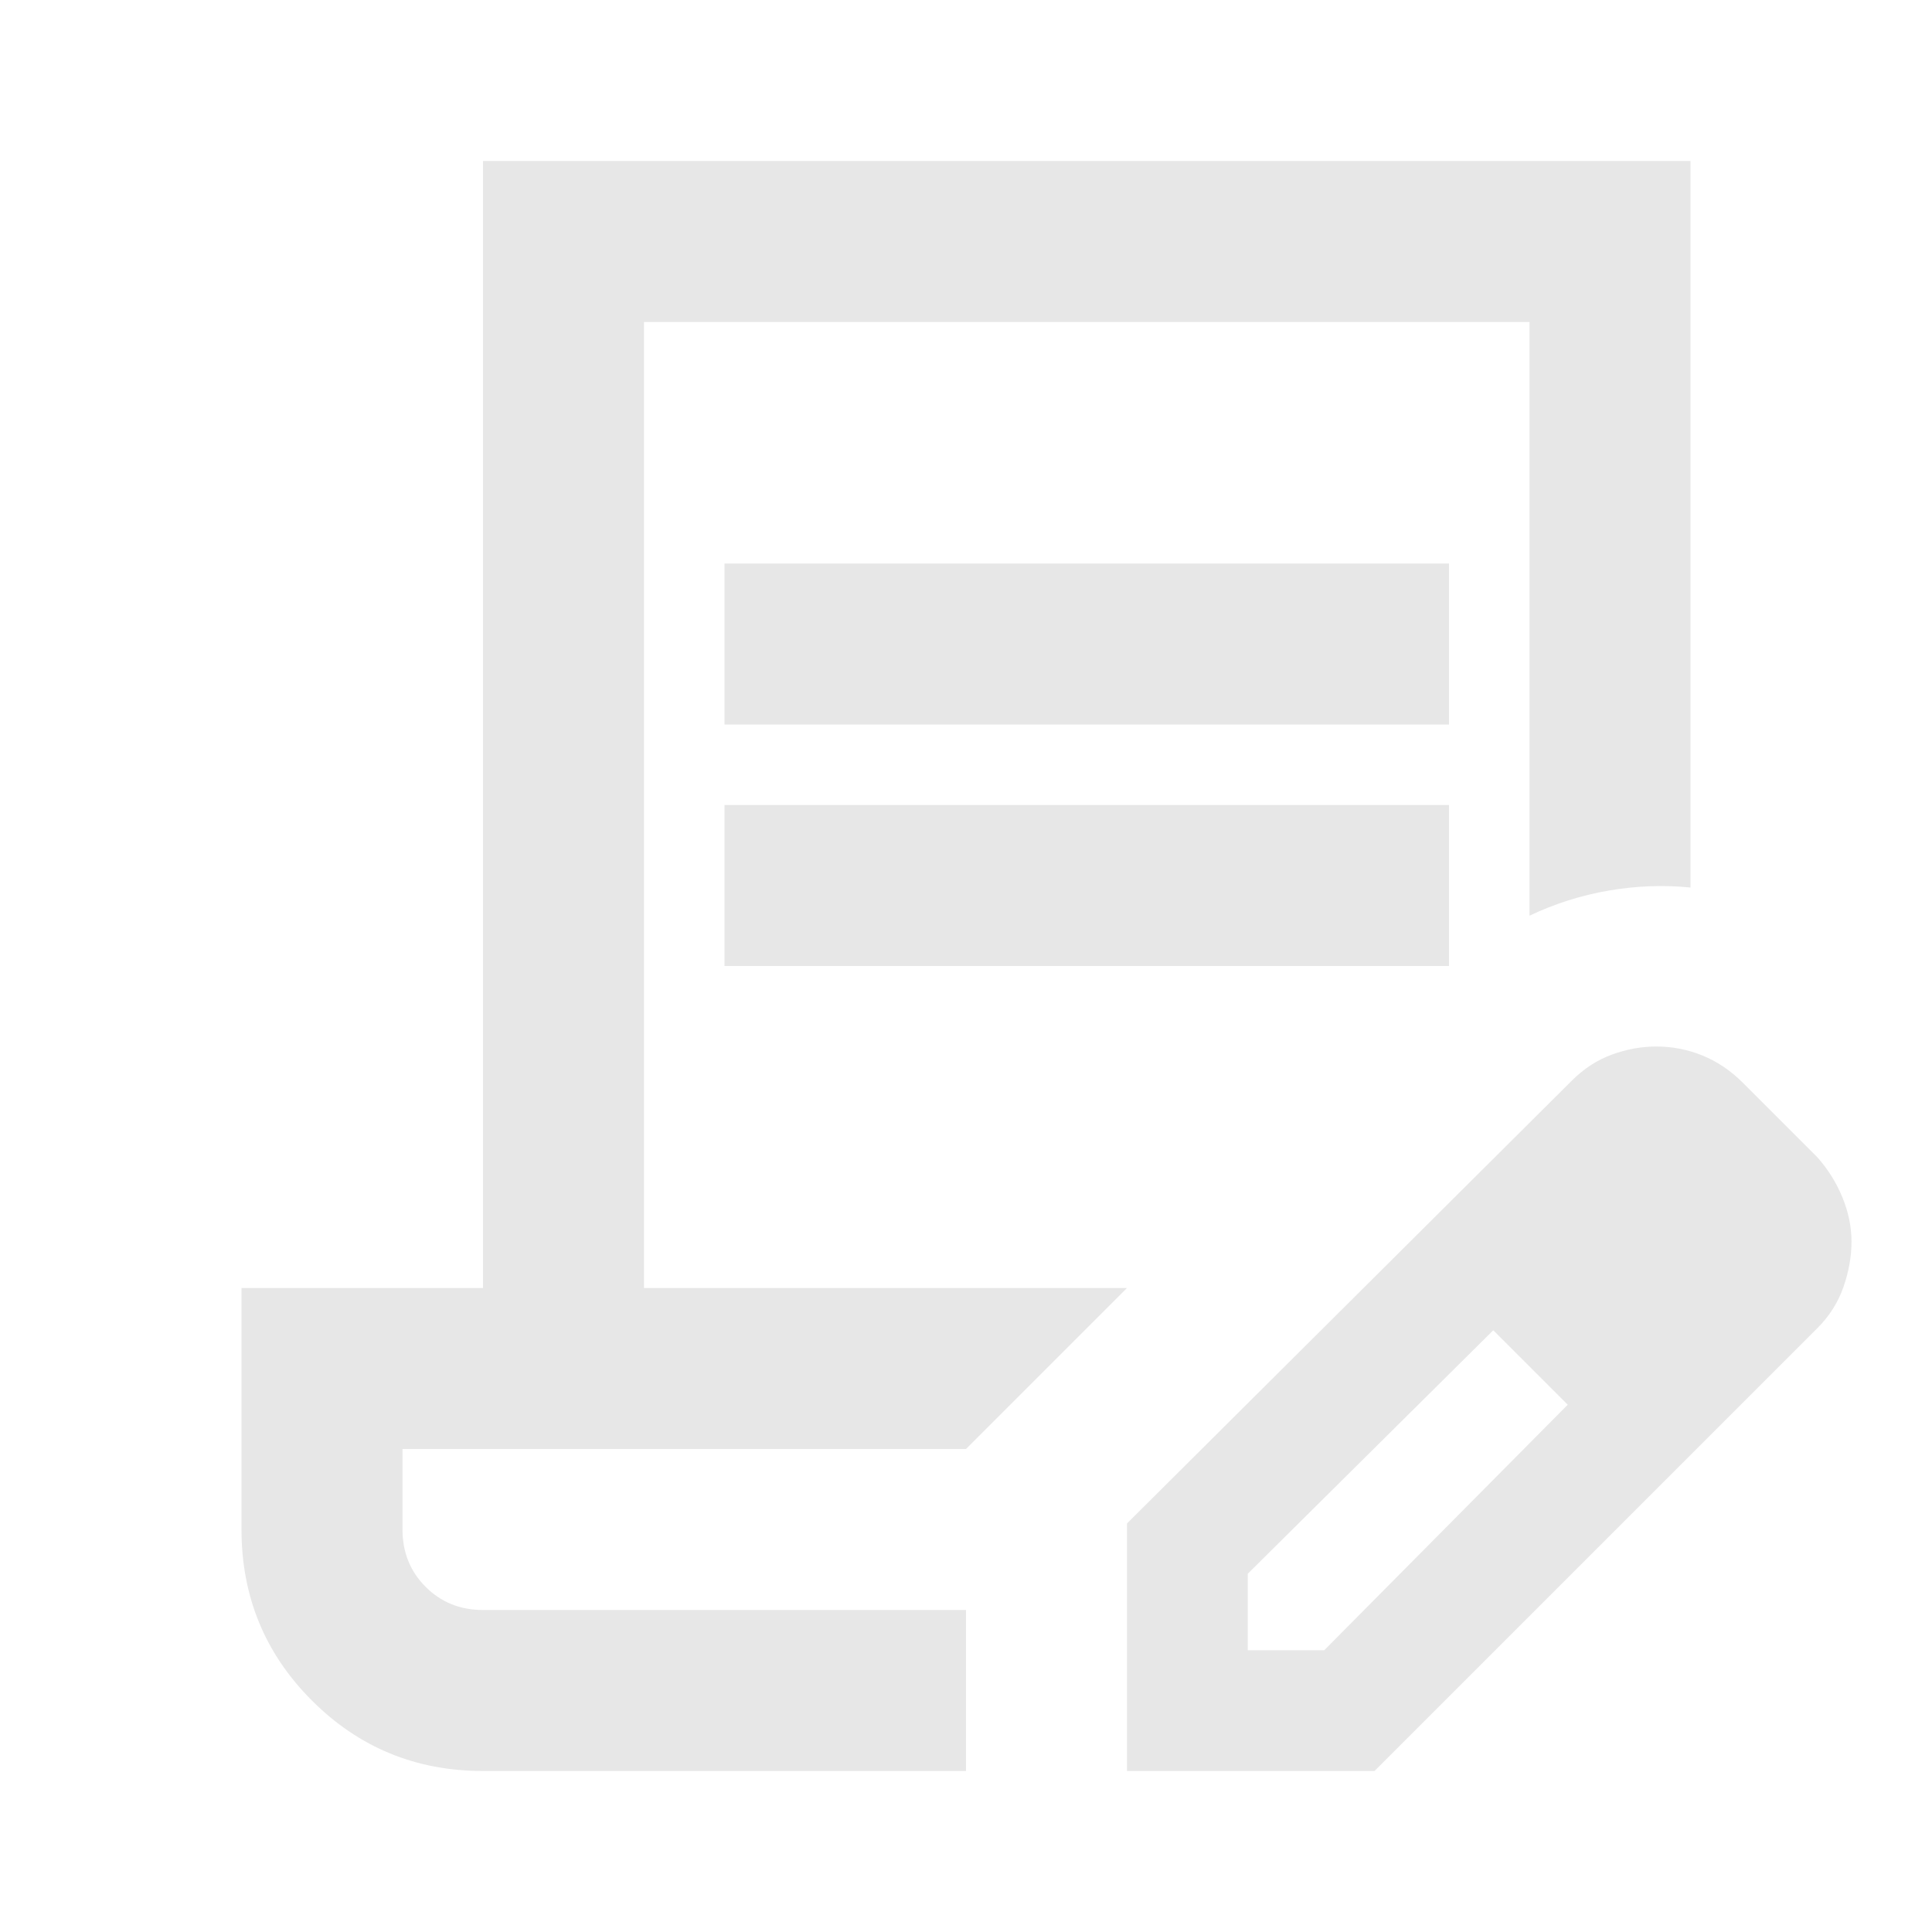
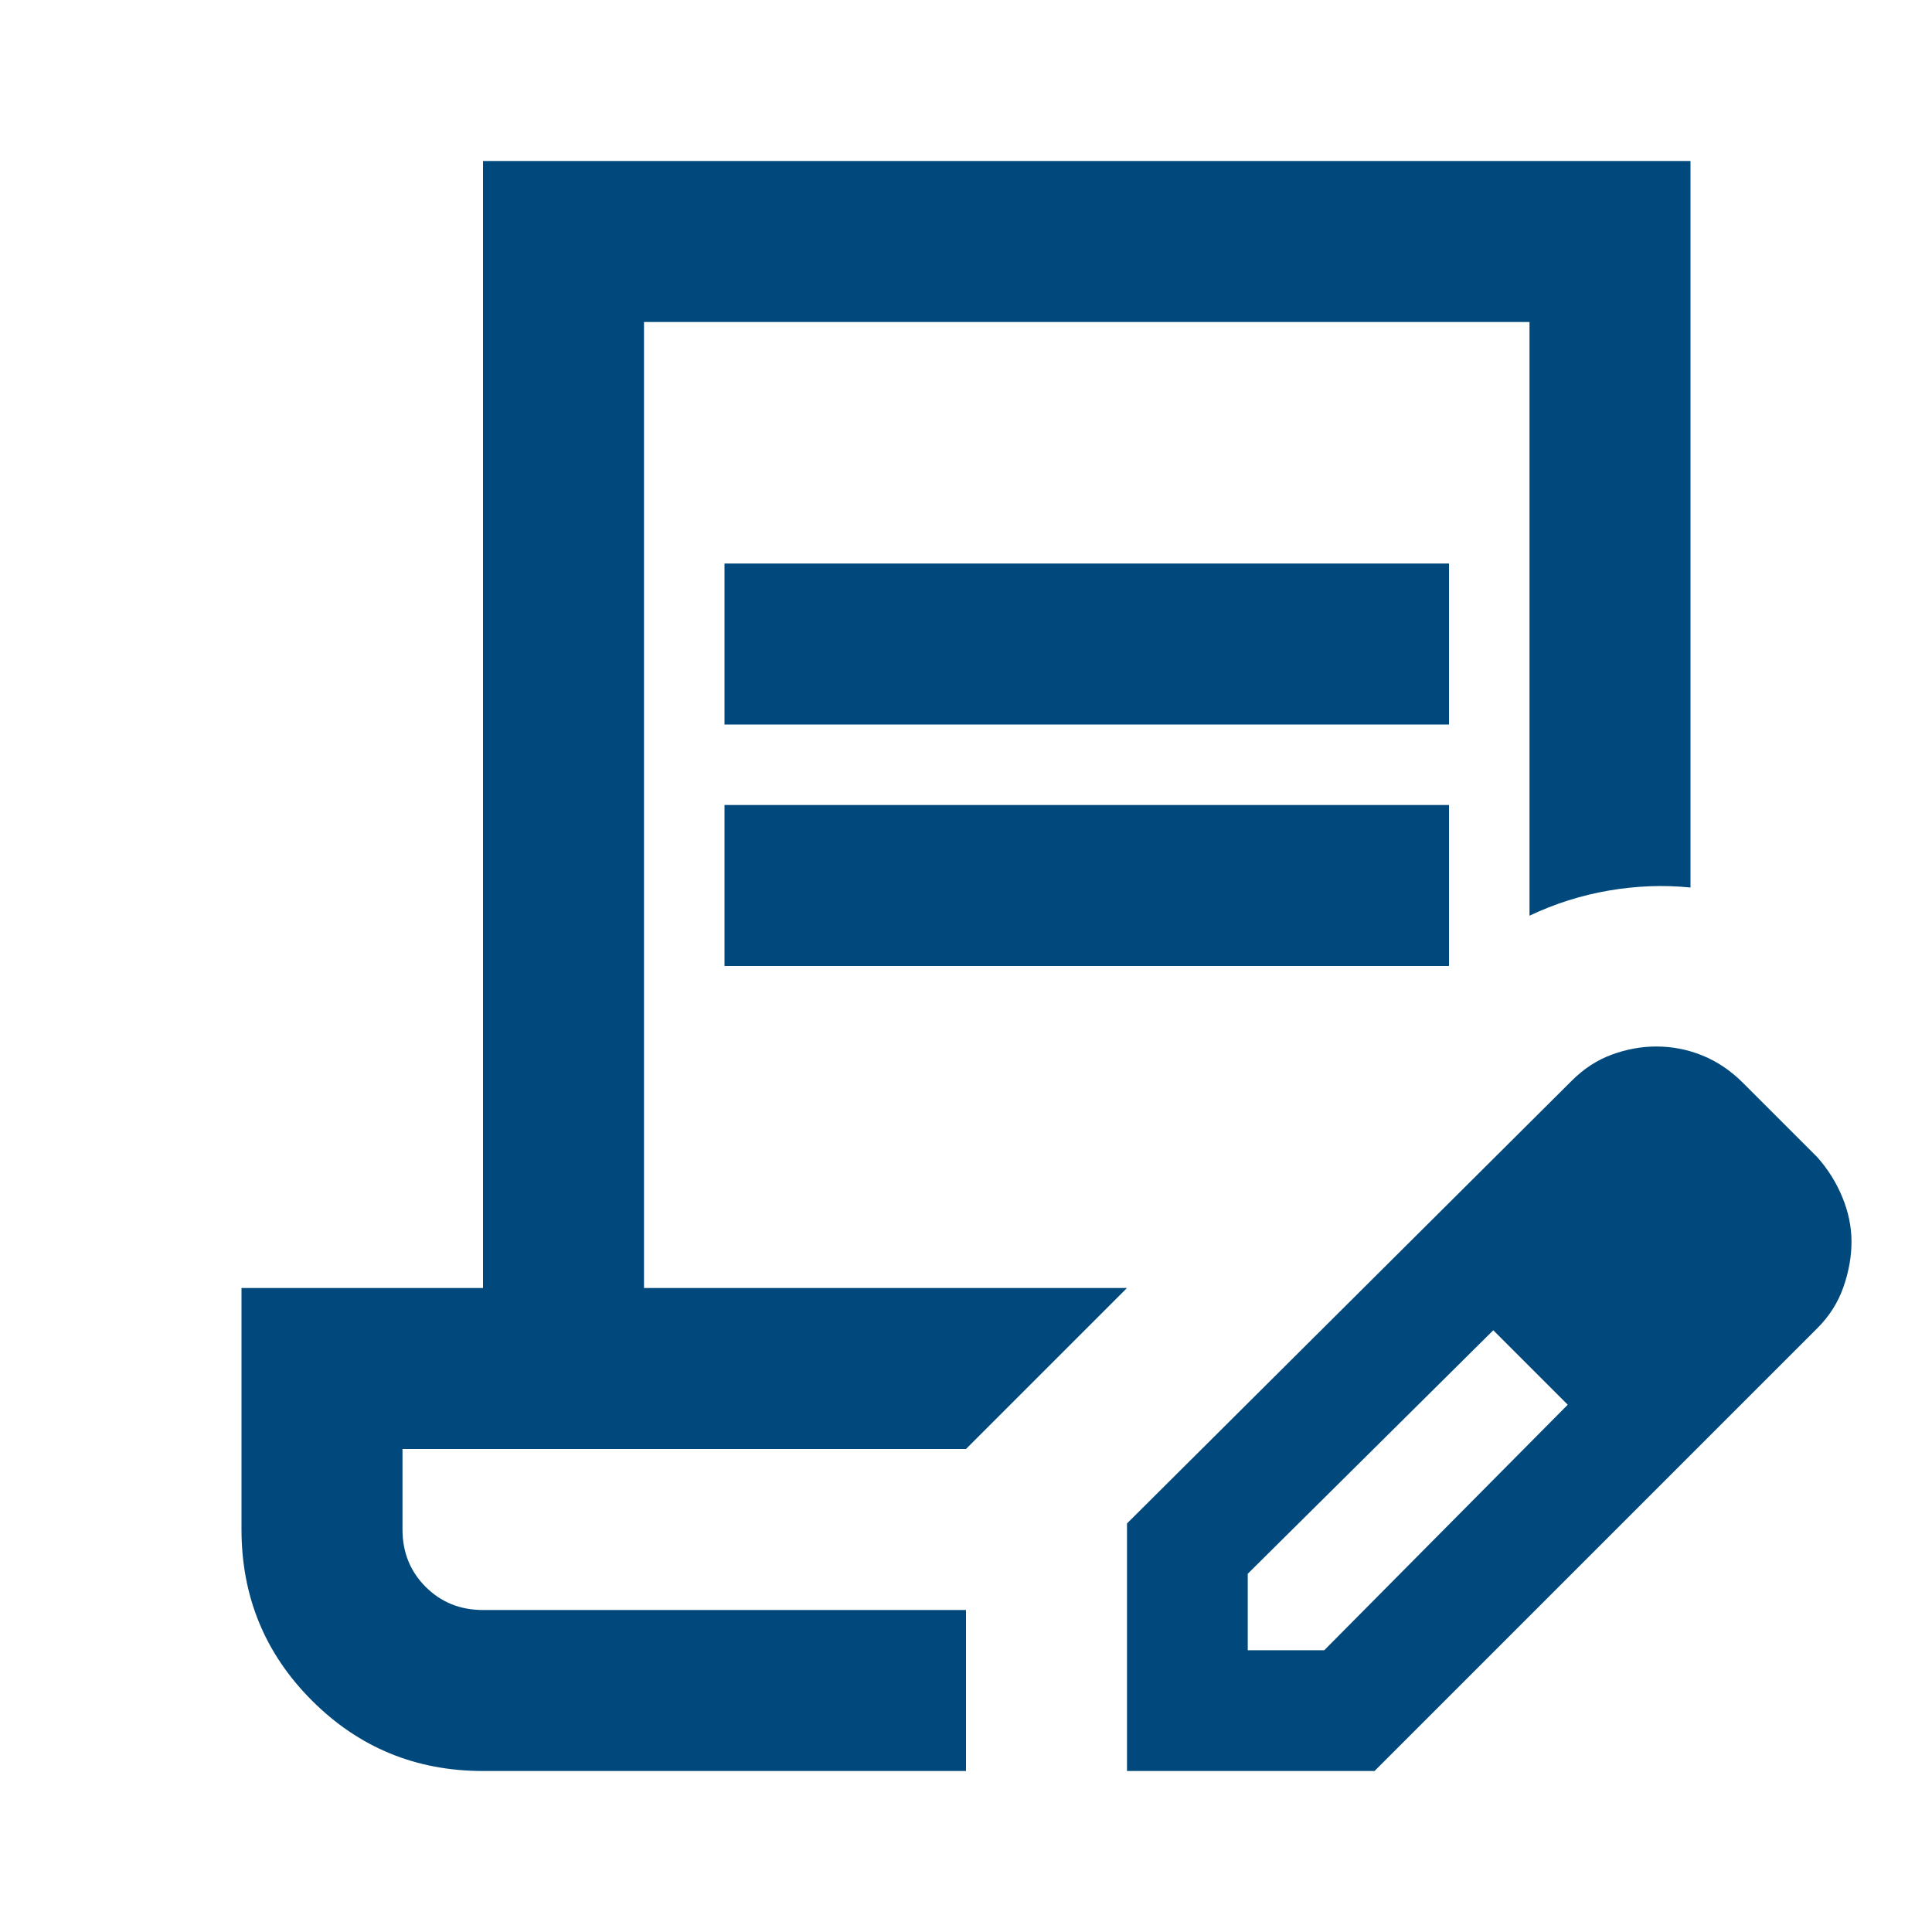
- <svg xmlns="http://www.w3.org/2000/svg" height="24px" viewBox="0 -960 960 960" width="24px" fill="#e7E7E7">
+ <svg xmlns="http://www.w3.org/2000/svg" height="24px" viewBox="0 -960 960 960" width="24px" fill="#01497C">
  <path d="M360-600v-80h360v80H360Zm0 120v-80h360v80H360Zm120 320H200h280Zm0 80H240q-50 0-85-35t-35-85v-120h120v-560h600v361q-20-2-40.5 1.5T760-505v-295H320v480h240l-80 80H200v40q0 17 11.5 28.5T240-160h240v80Zm80 0v-123l221-220q9-9 20-13t22-4q12 0 23 4.5t20 13.5l37 37q8 9 12.5 20t4.5 22q0 11-4 22.5T903-300L683-80H560Zm300-263-37-37 37 37ZM620-140h38l121-122-18-19-19-18-122 121v38Zm141-141-19-18 37 37-18-19Z" />
</svg>
